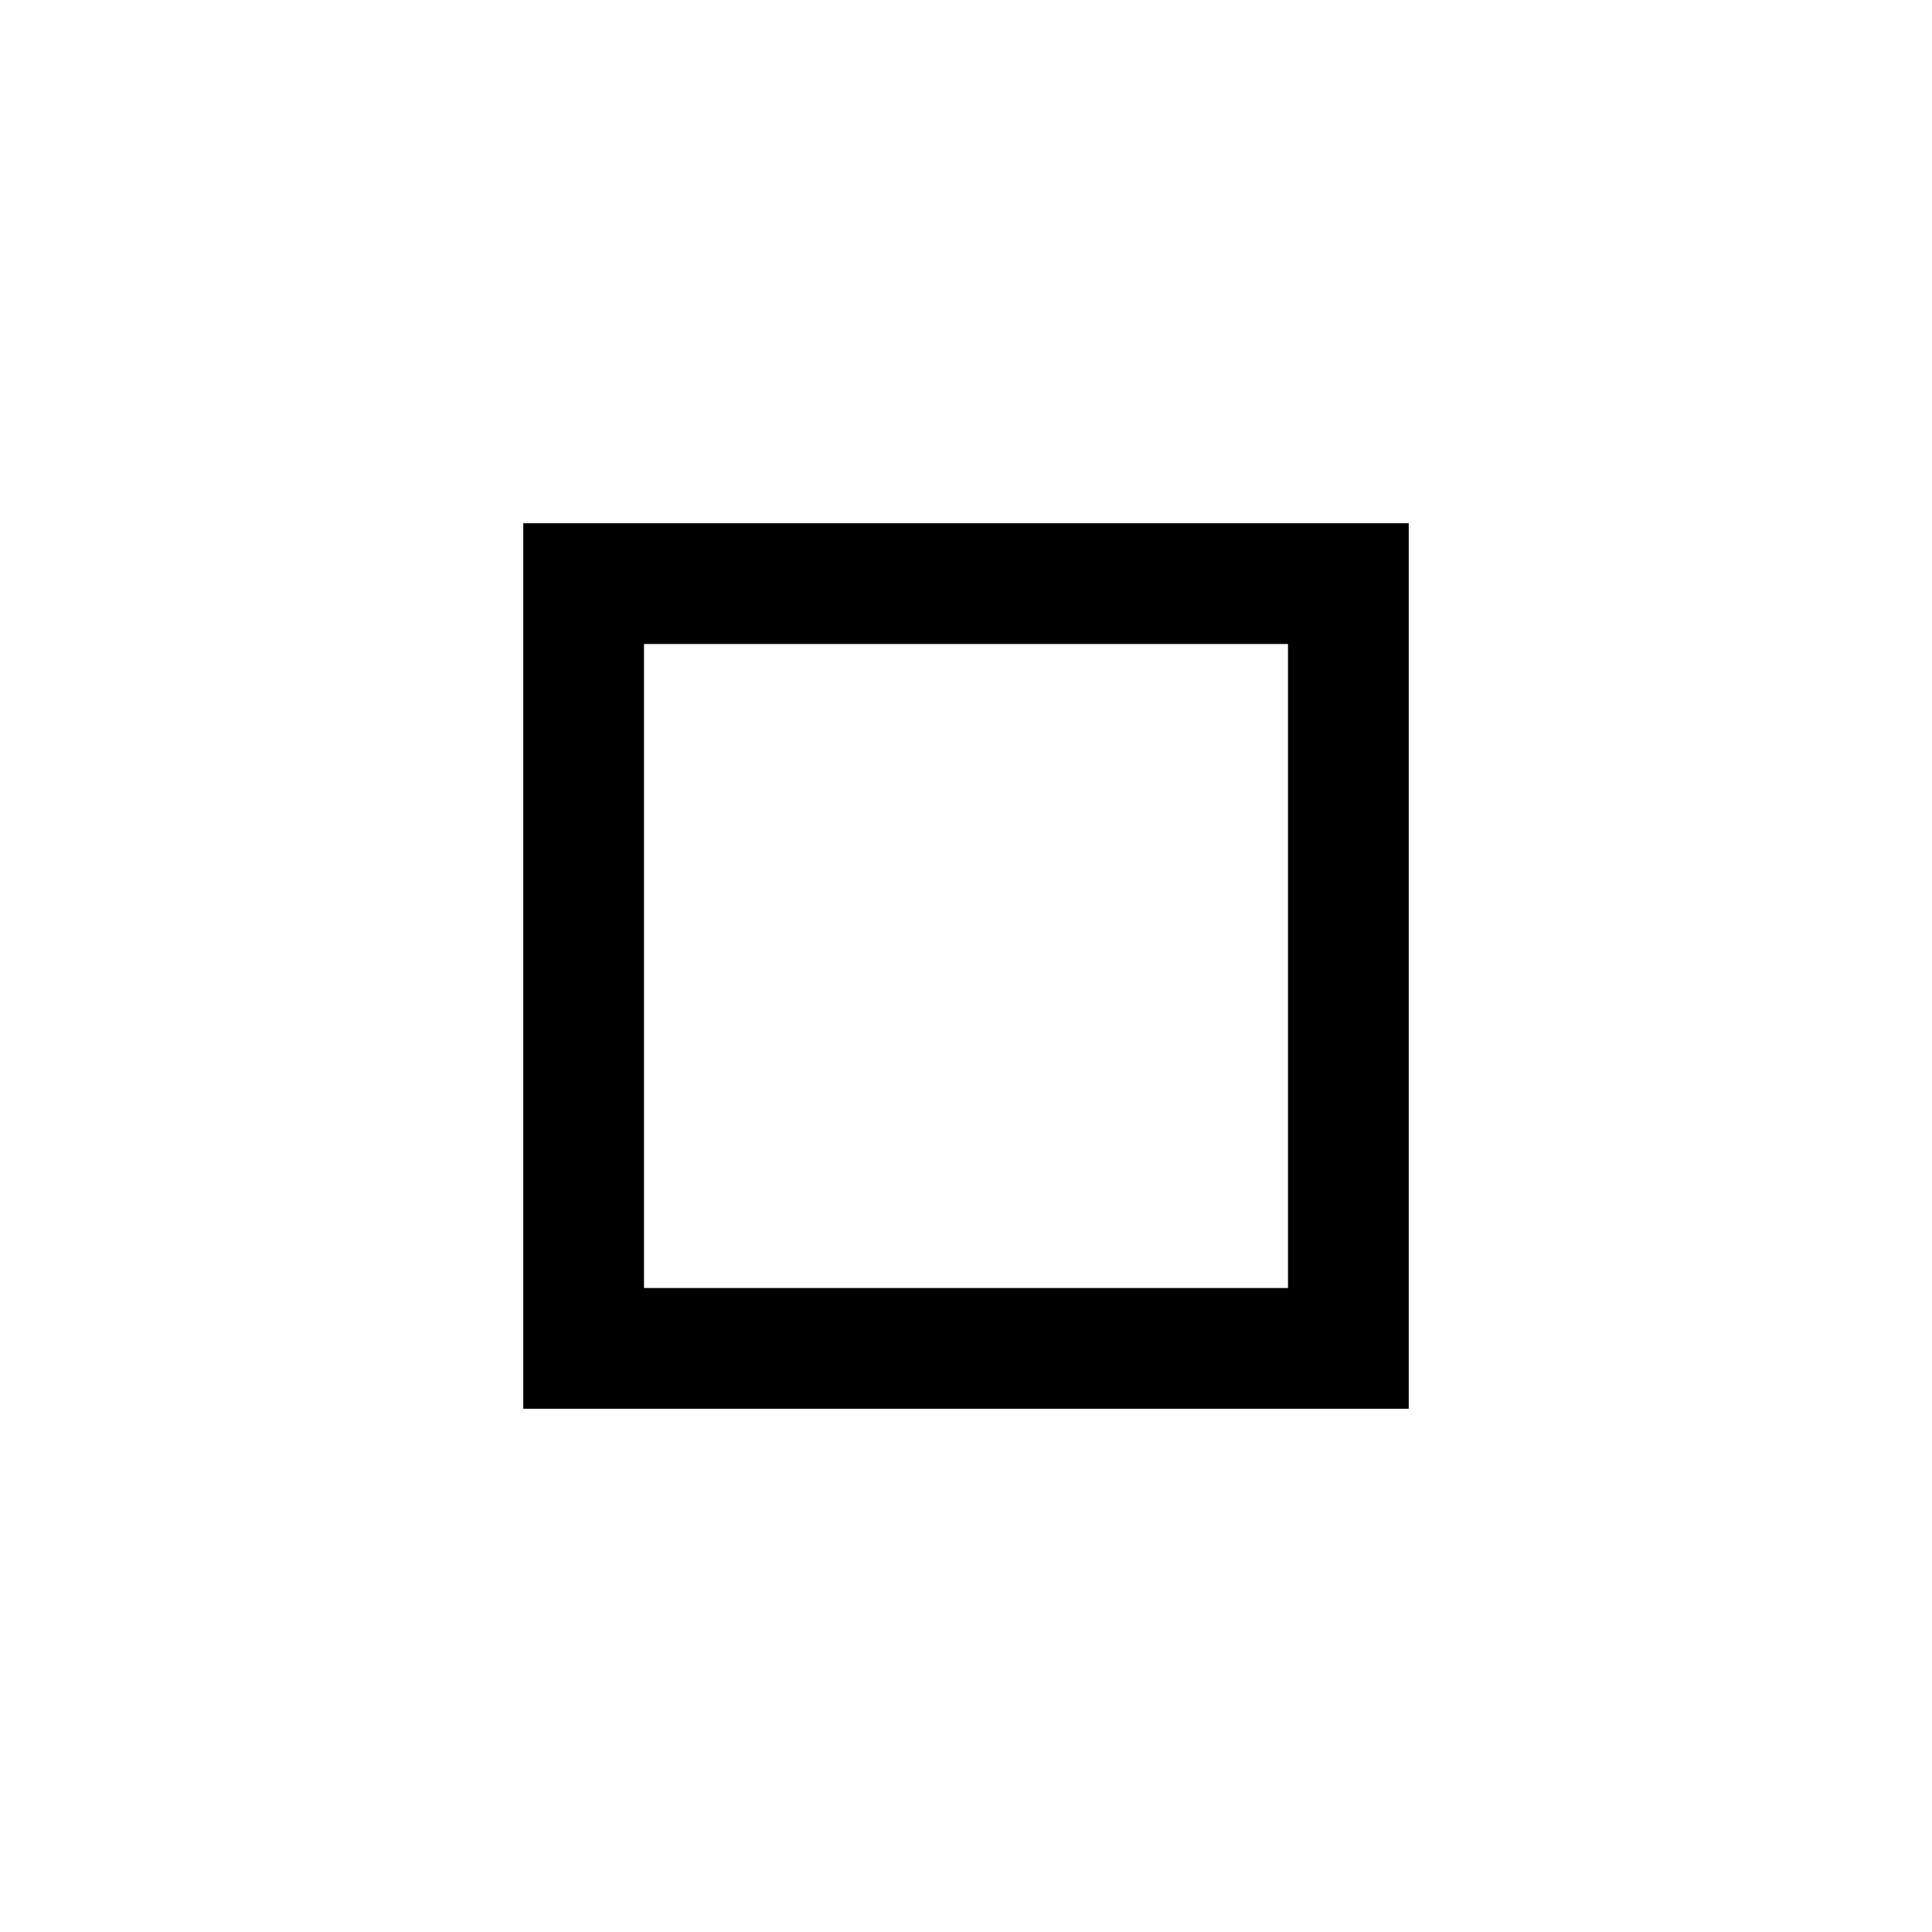
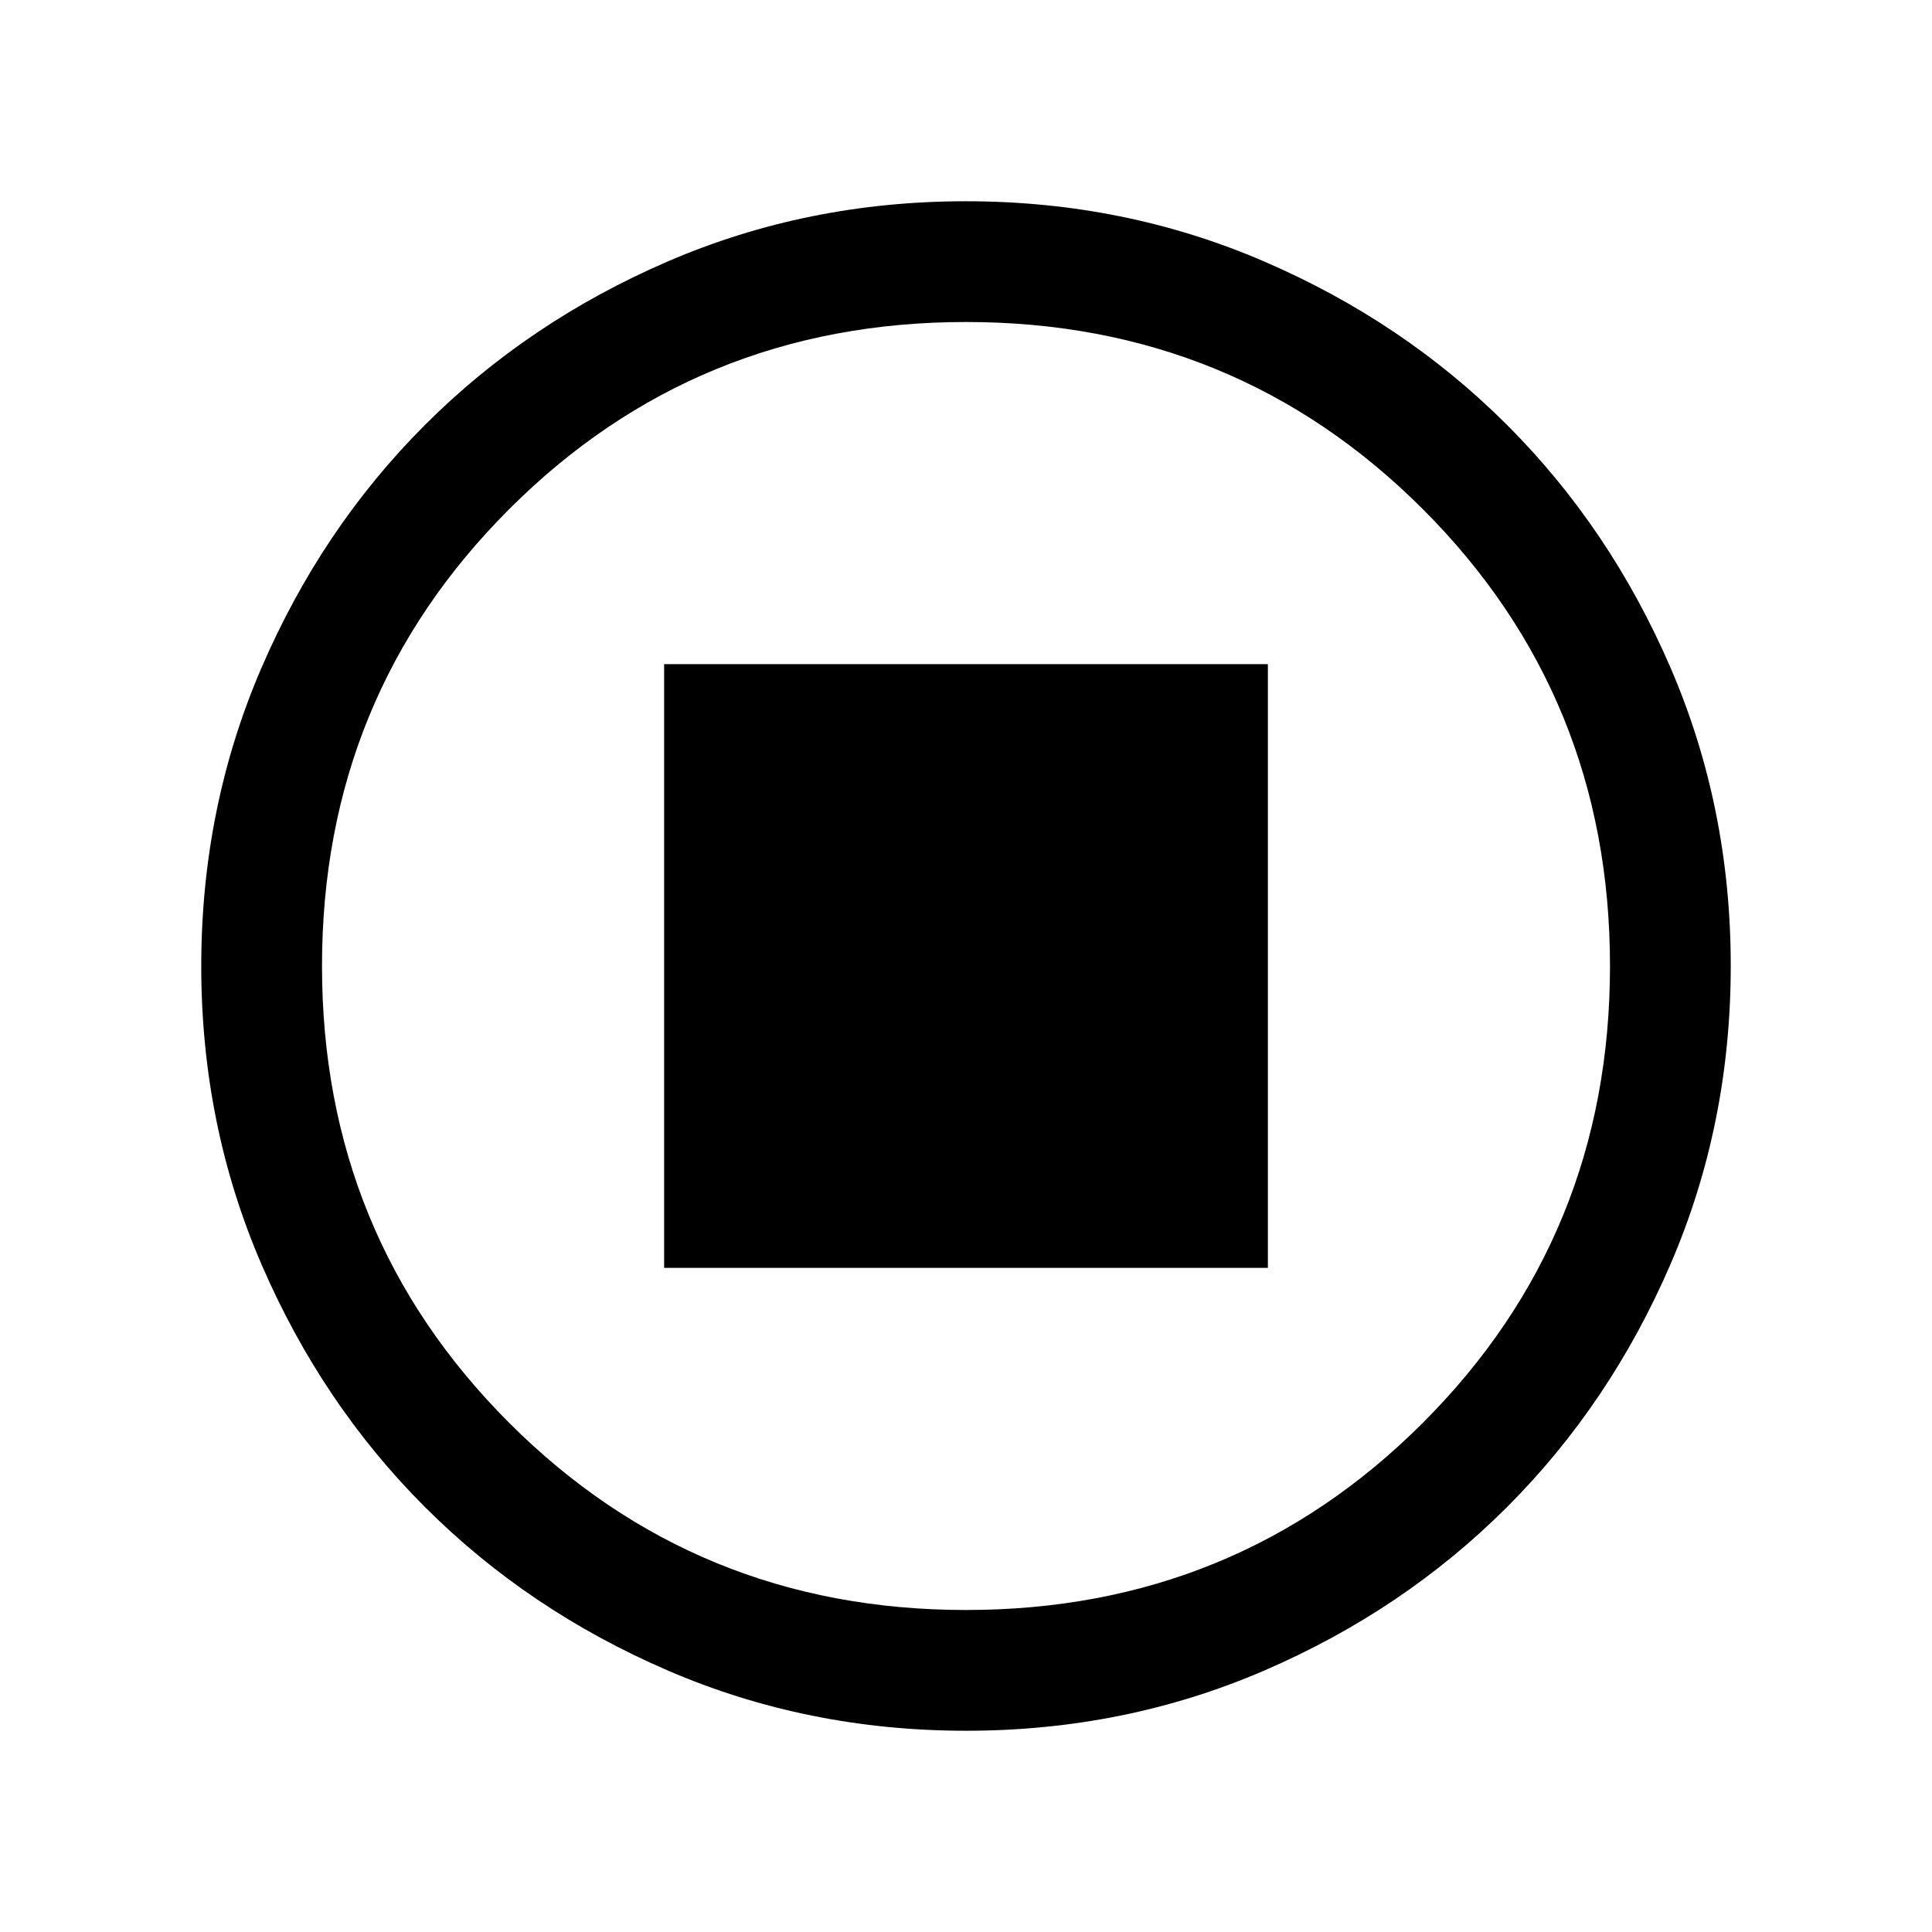
- <svg xmlns="http://www.w3.org/2000/svg" height="24px" viewBox="0 -960 960 960" width="24px" fill="currentColor">
-   <path d="M320-640v320-320Zm-60 380v-440h440v440H260Zm60-60h320v-320H320v320Z" />
+ <svg xmlns="http://www.w3.org/2000/svg" height="24px" viewBox="0 -960 960 960" width="24px" fill="#000">
+   <path d="M330-330h300v-300H330v300Zm150.07 230q-78.84 0-148.21-29.92t-120.68-81.21q-51.31-51.29-81.25-120.63Q100-401.1 100-479.93q0-78.84 29.92-148.21t81.21-120.68q51.29-51.31 120.63-81.25Q401.1-860 479.93-860q78.84 0 148.21 29.92t120.68 81.21q51.31 51.29 81.25 120.63Q860-558.9 860-480.07q0 78.84-29.92 148.21t-81.21 120.68q-51.29 51.31-120.63 81.25Q558.9-100 480.07-100Zm-.07-60q134 0 227-93t93-227q0-134-93-227t-227-93q-134 0-227 93t-93 227q0 134 93 227t227 93Zm0-320Z" />
</svg>
